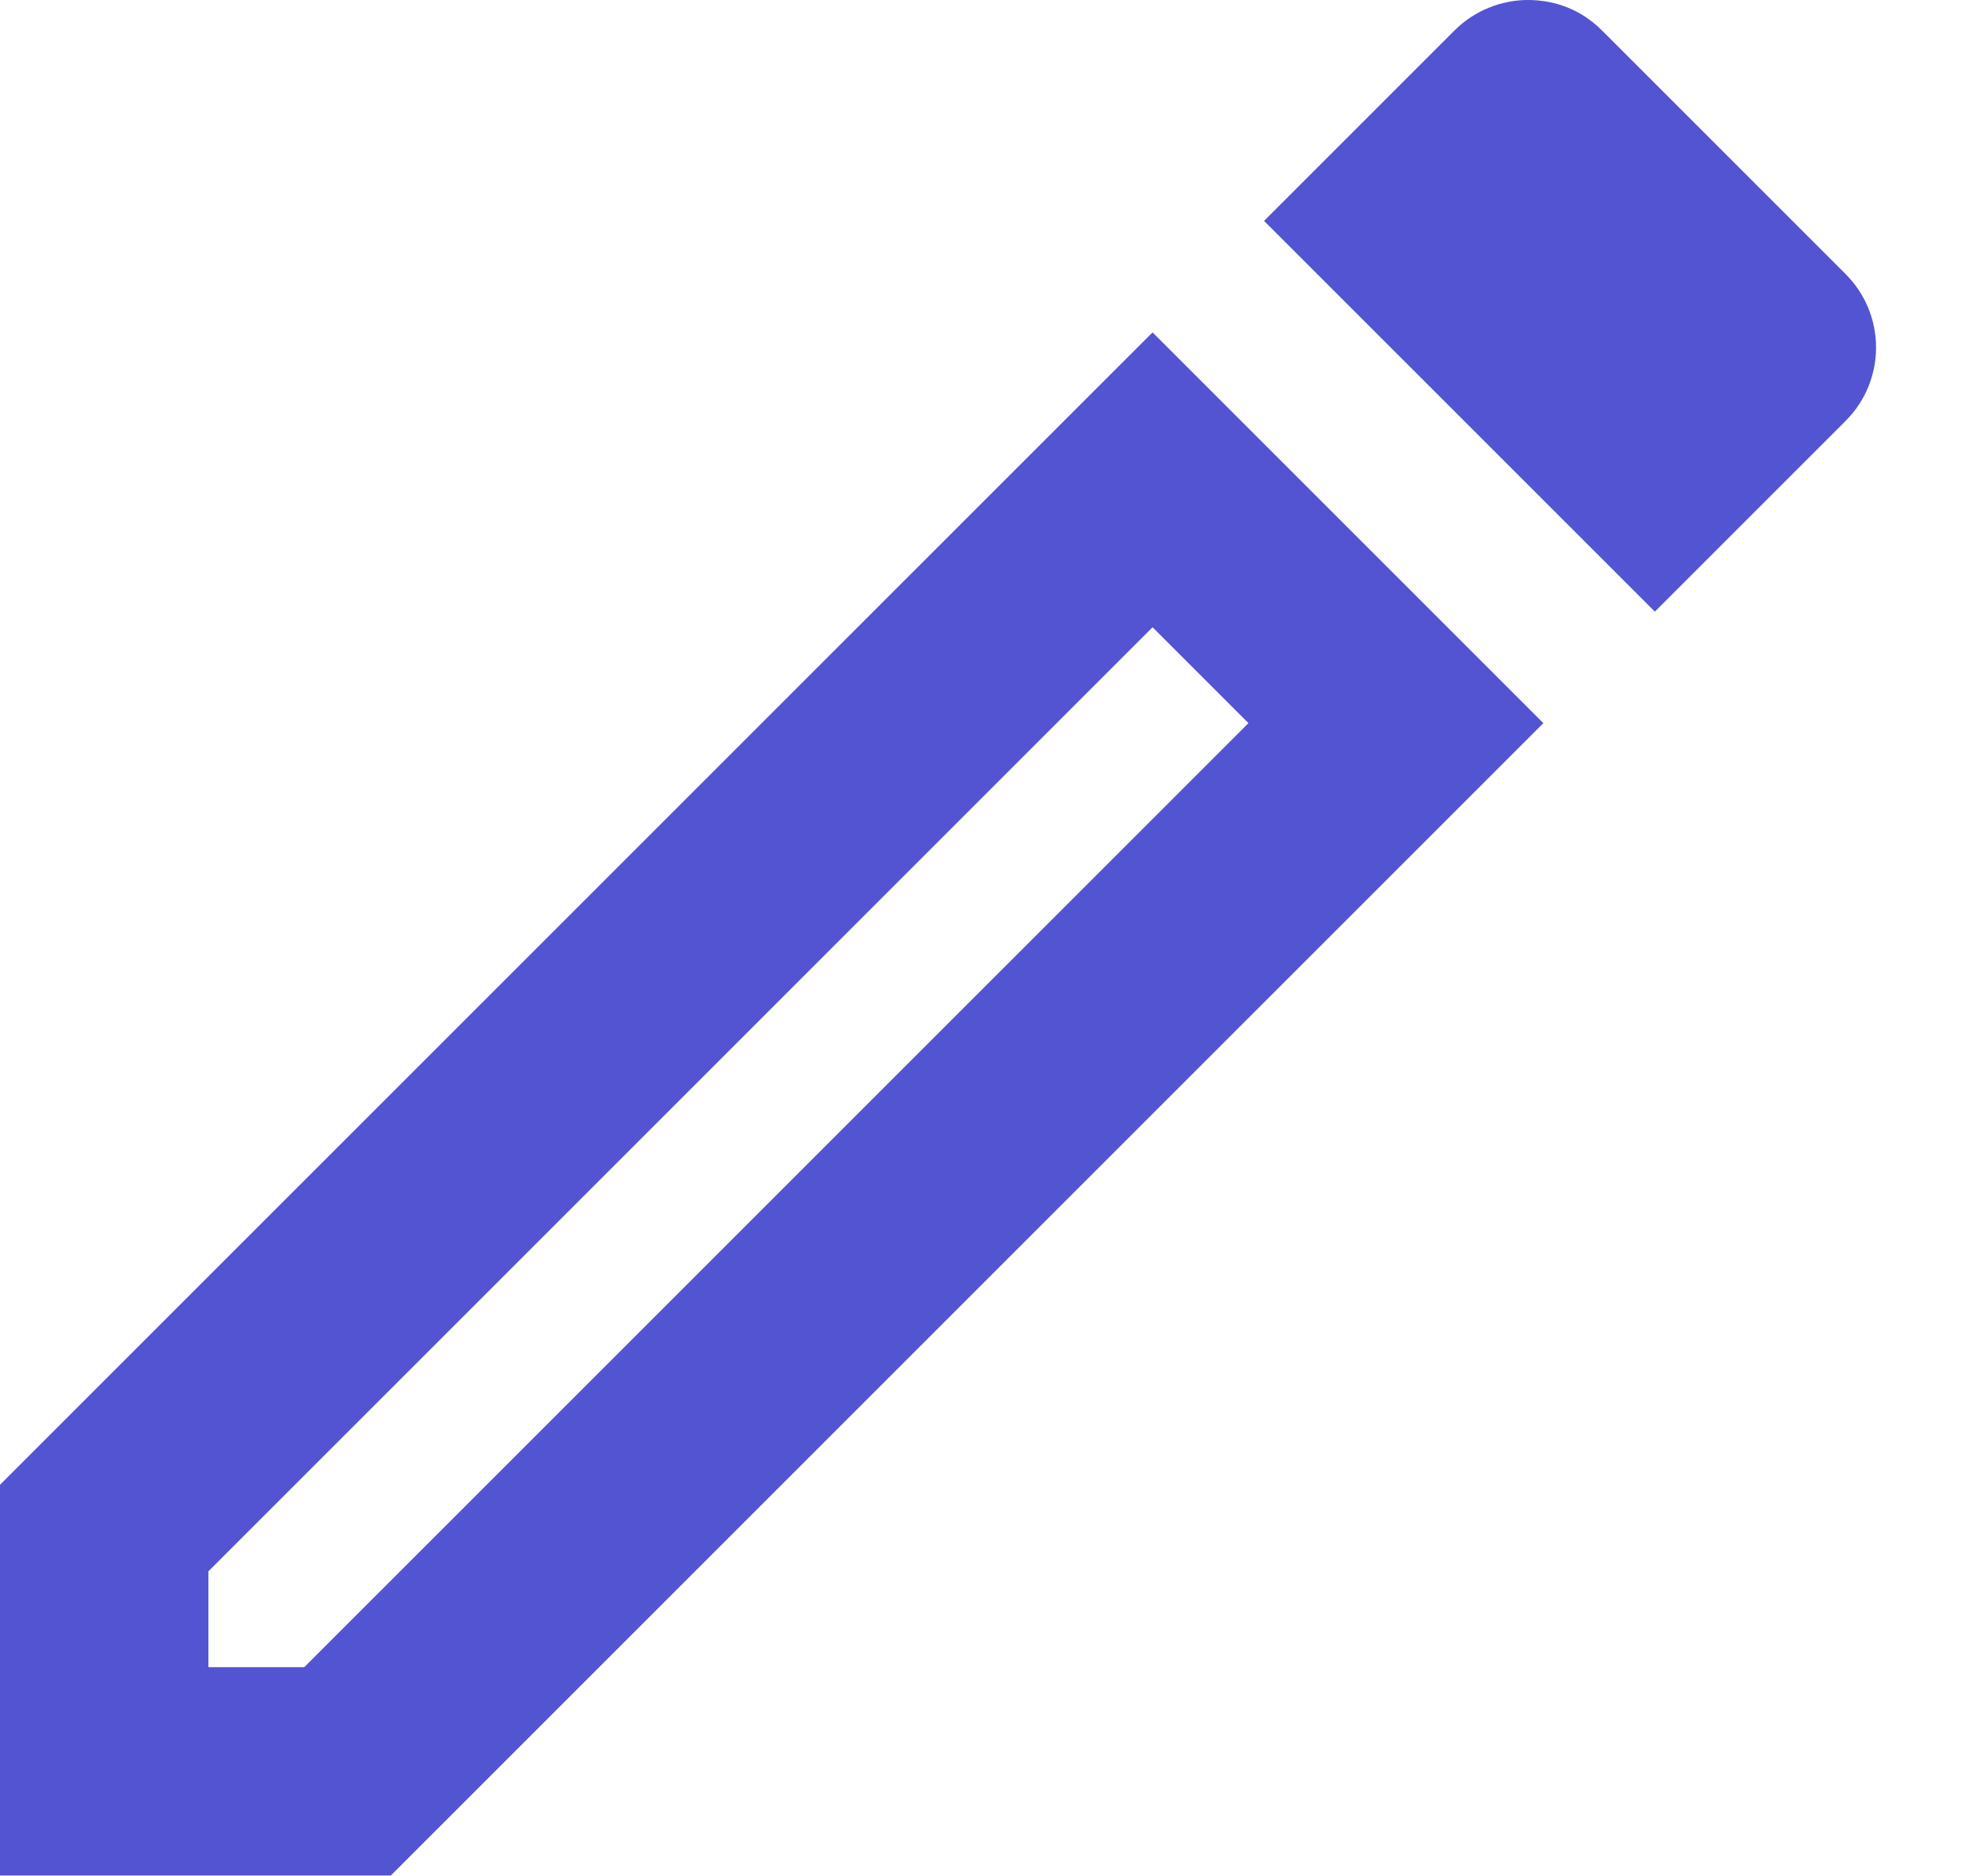
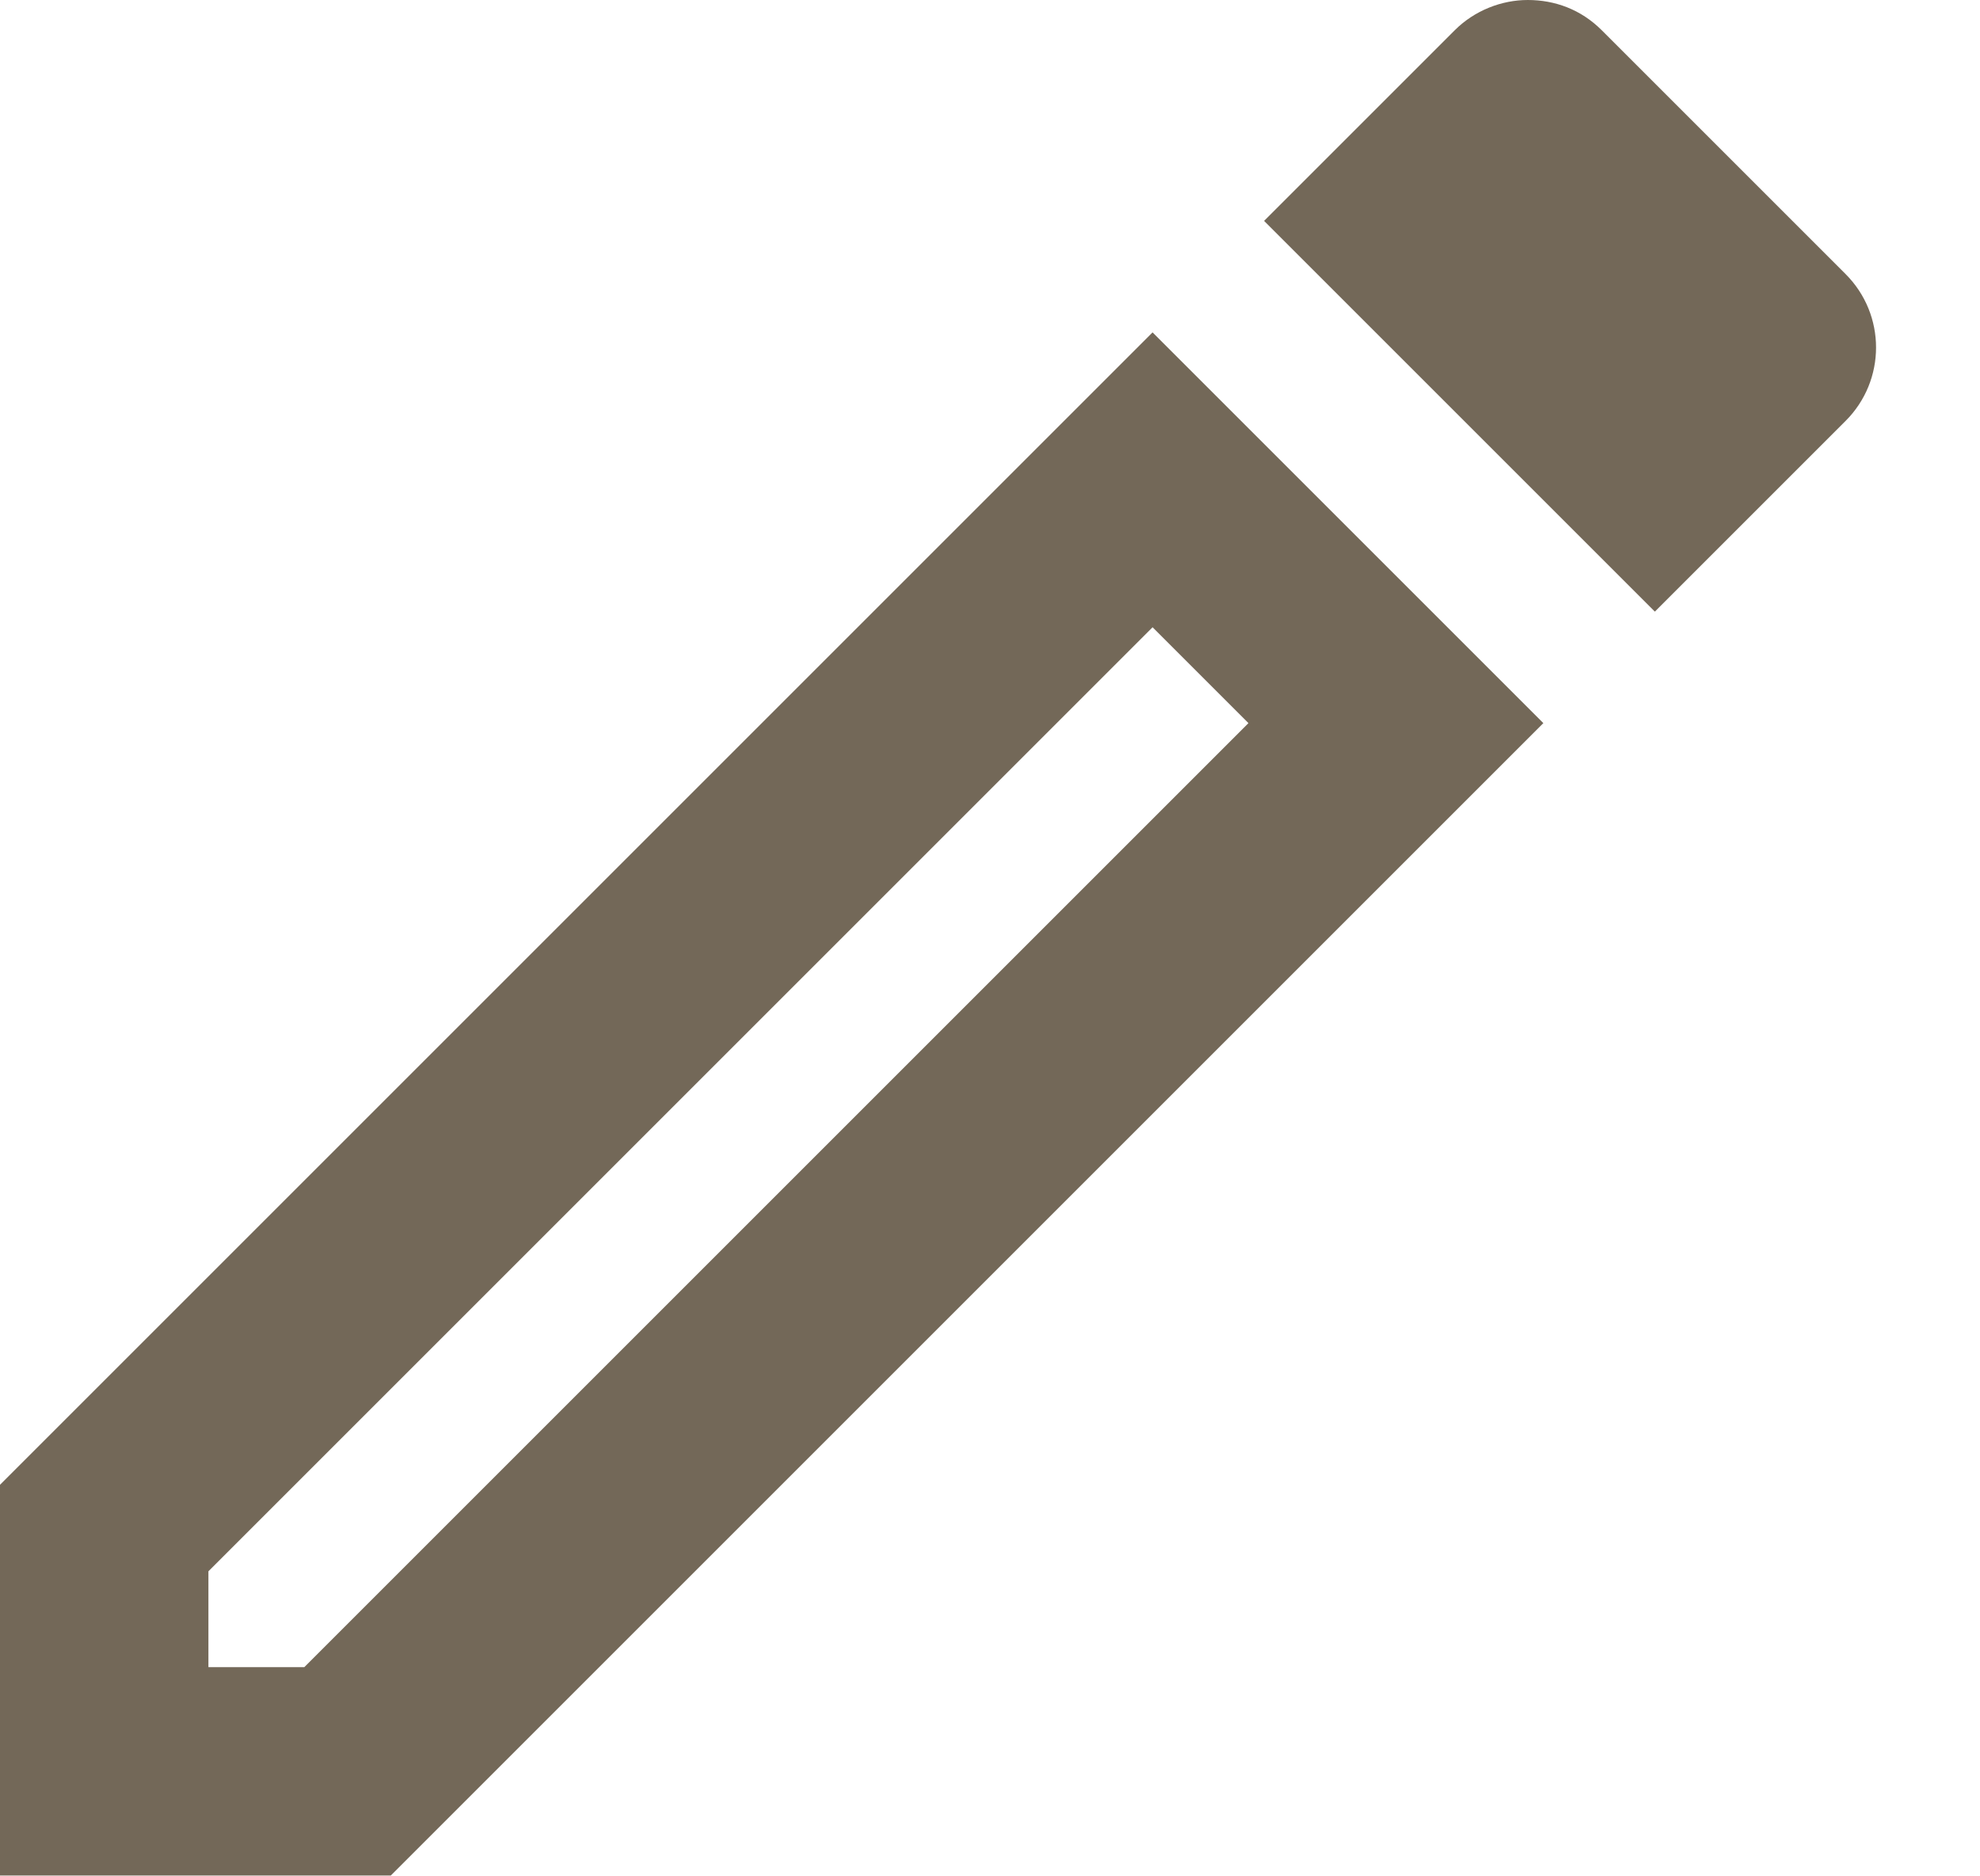
<svg xmlns="http://www.w3.org/2000/svg" width="19" height="18" viewBox="0 0 19 18" fill="none">
-   <path d="M11.06 6.02L11.98 6.94L2.92 16H2V15.08L11.06 6.02ZM14.66 0C14.41 0 14.15 0.1 13.96 0.29L12.13 2.12L15.88 5.87L17.71 4.04C18.1 3.65 18.1 3.02 17.71 2.63L15.37 0.29C15.17 0.09 14.92 0 14.66 0ZM11.06 3.19L0 14.25V18H3.75L14.81 6.94L11.06 3.19Z" fill="#5354D2" />
+   <path d="M11.06 6.02L11.98 6.94L2.92 16H2V15.08L11.06 6.02ZM14.66 0C14.41 0 14.15 0.1 13.96 0.29L12.13 2.12L15.88 5.87L17.71 4.04C18.1 3.65 18.1 3.02 17.71 2.63L15.37 0.29C15.17 0.09 14.92 0 14.66 0ZM11.06 3.19L0 14.25V18H3.75L14.81 6.94L11.06 3.19Z" fill="#736858" />
</svg>
